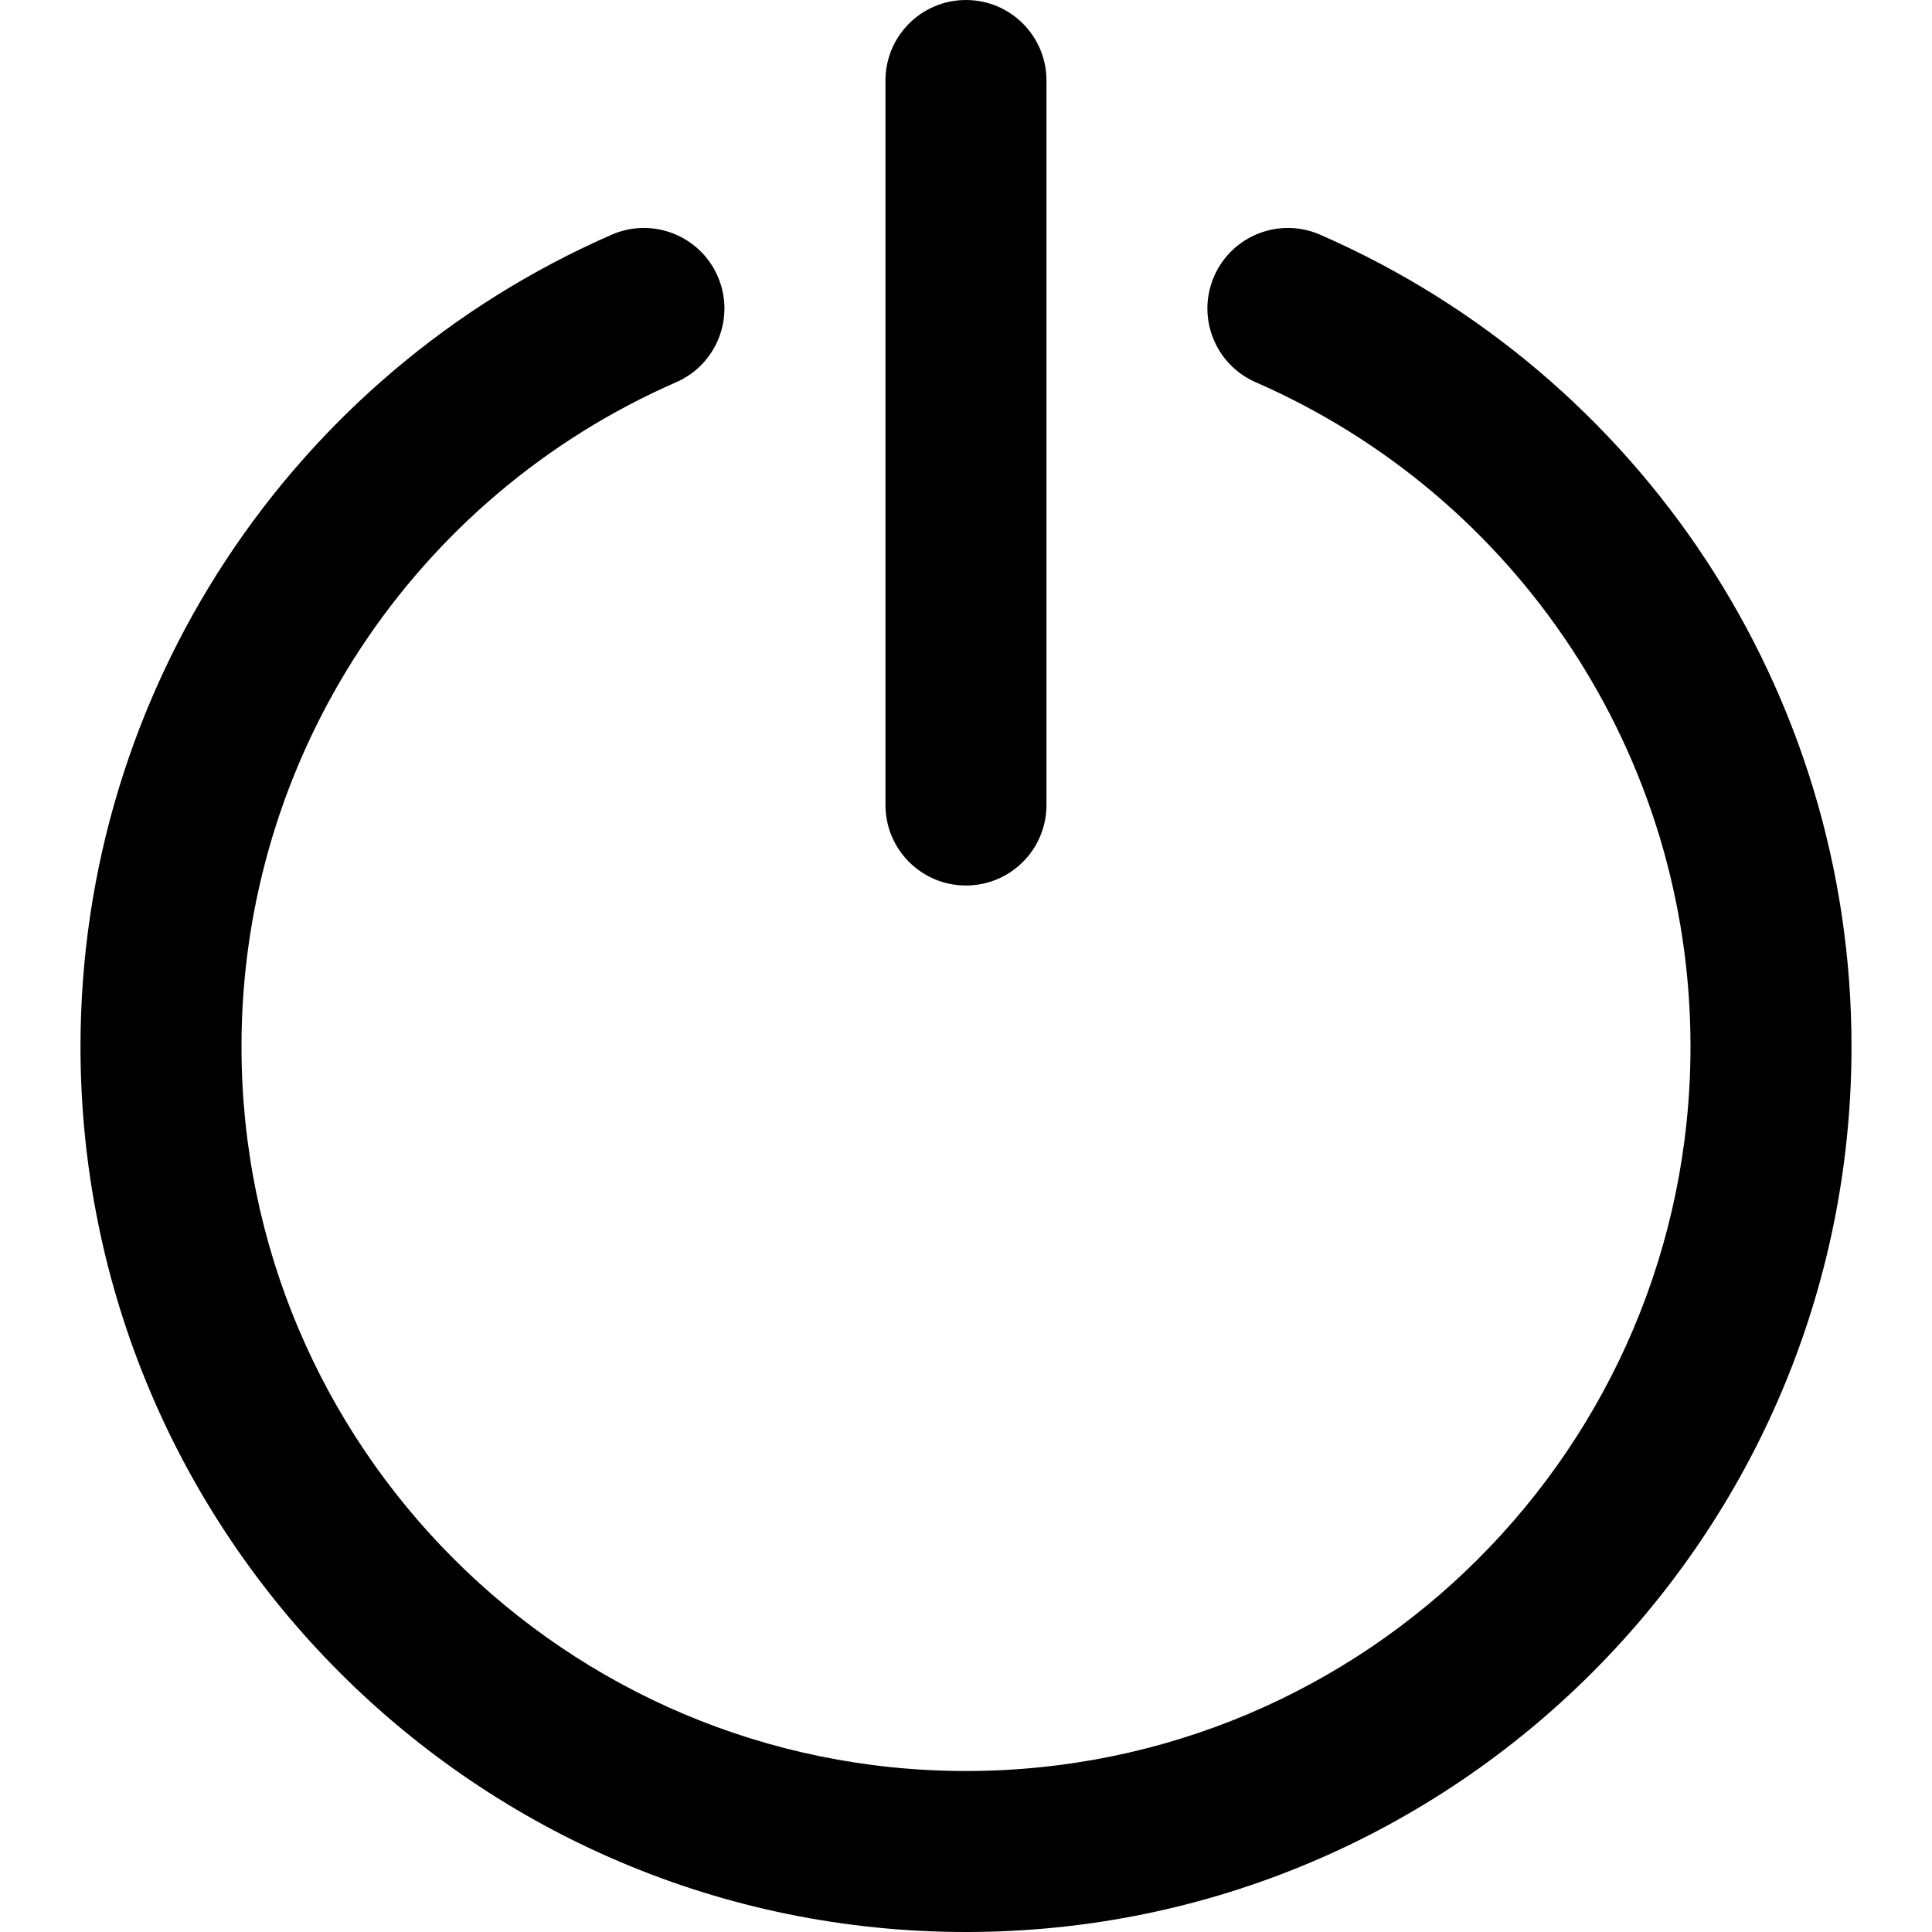
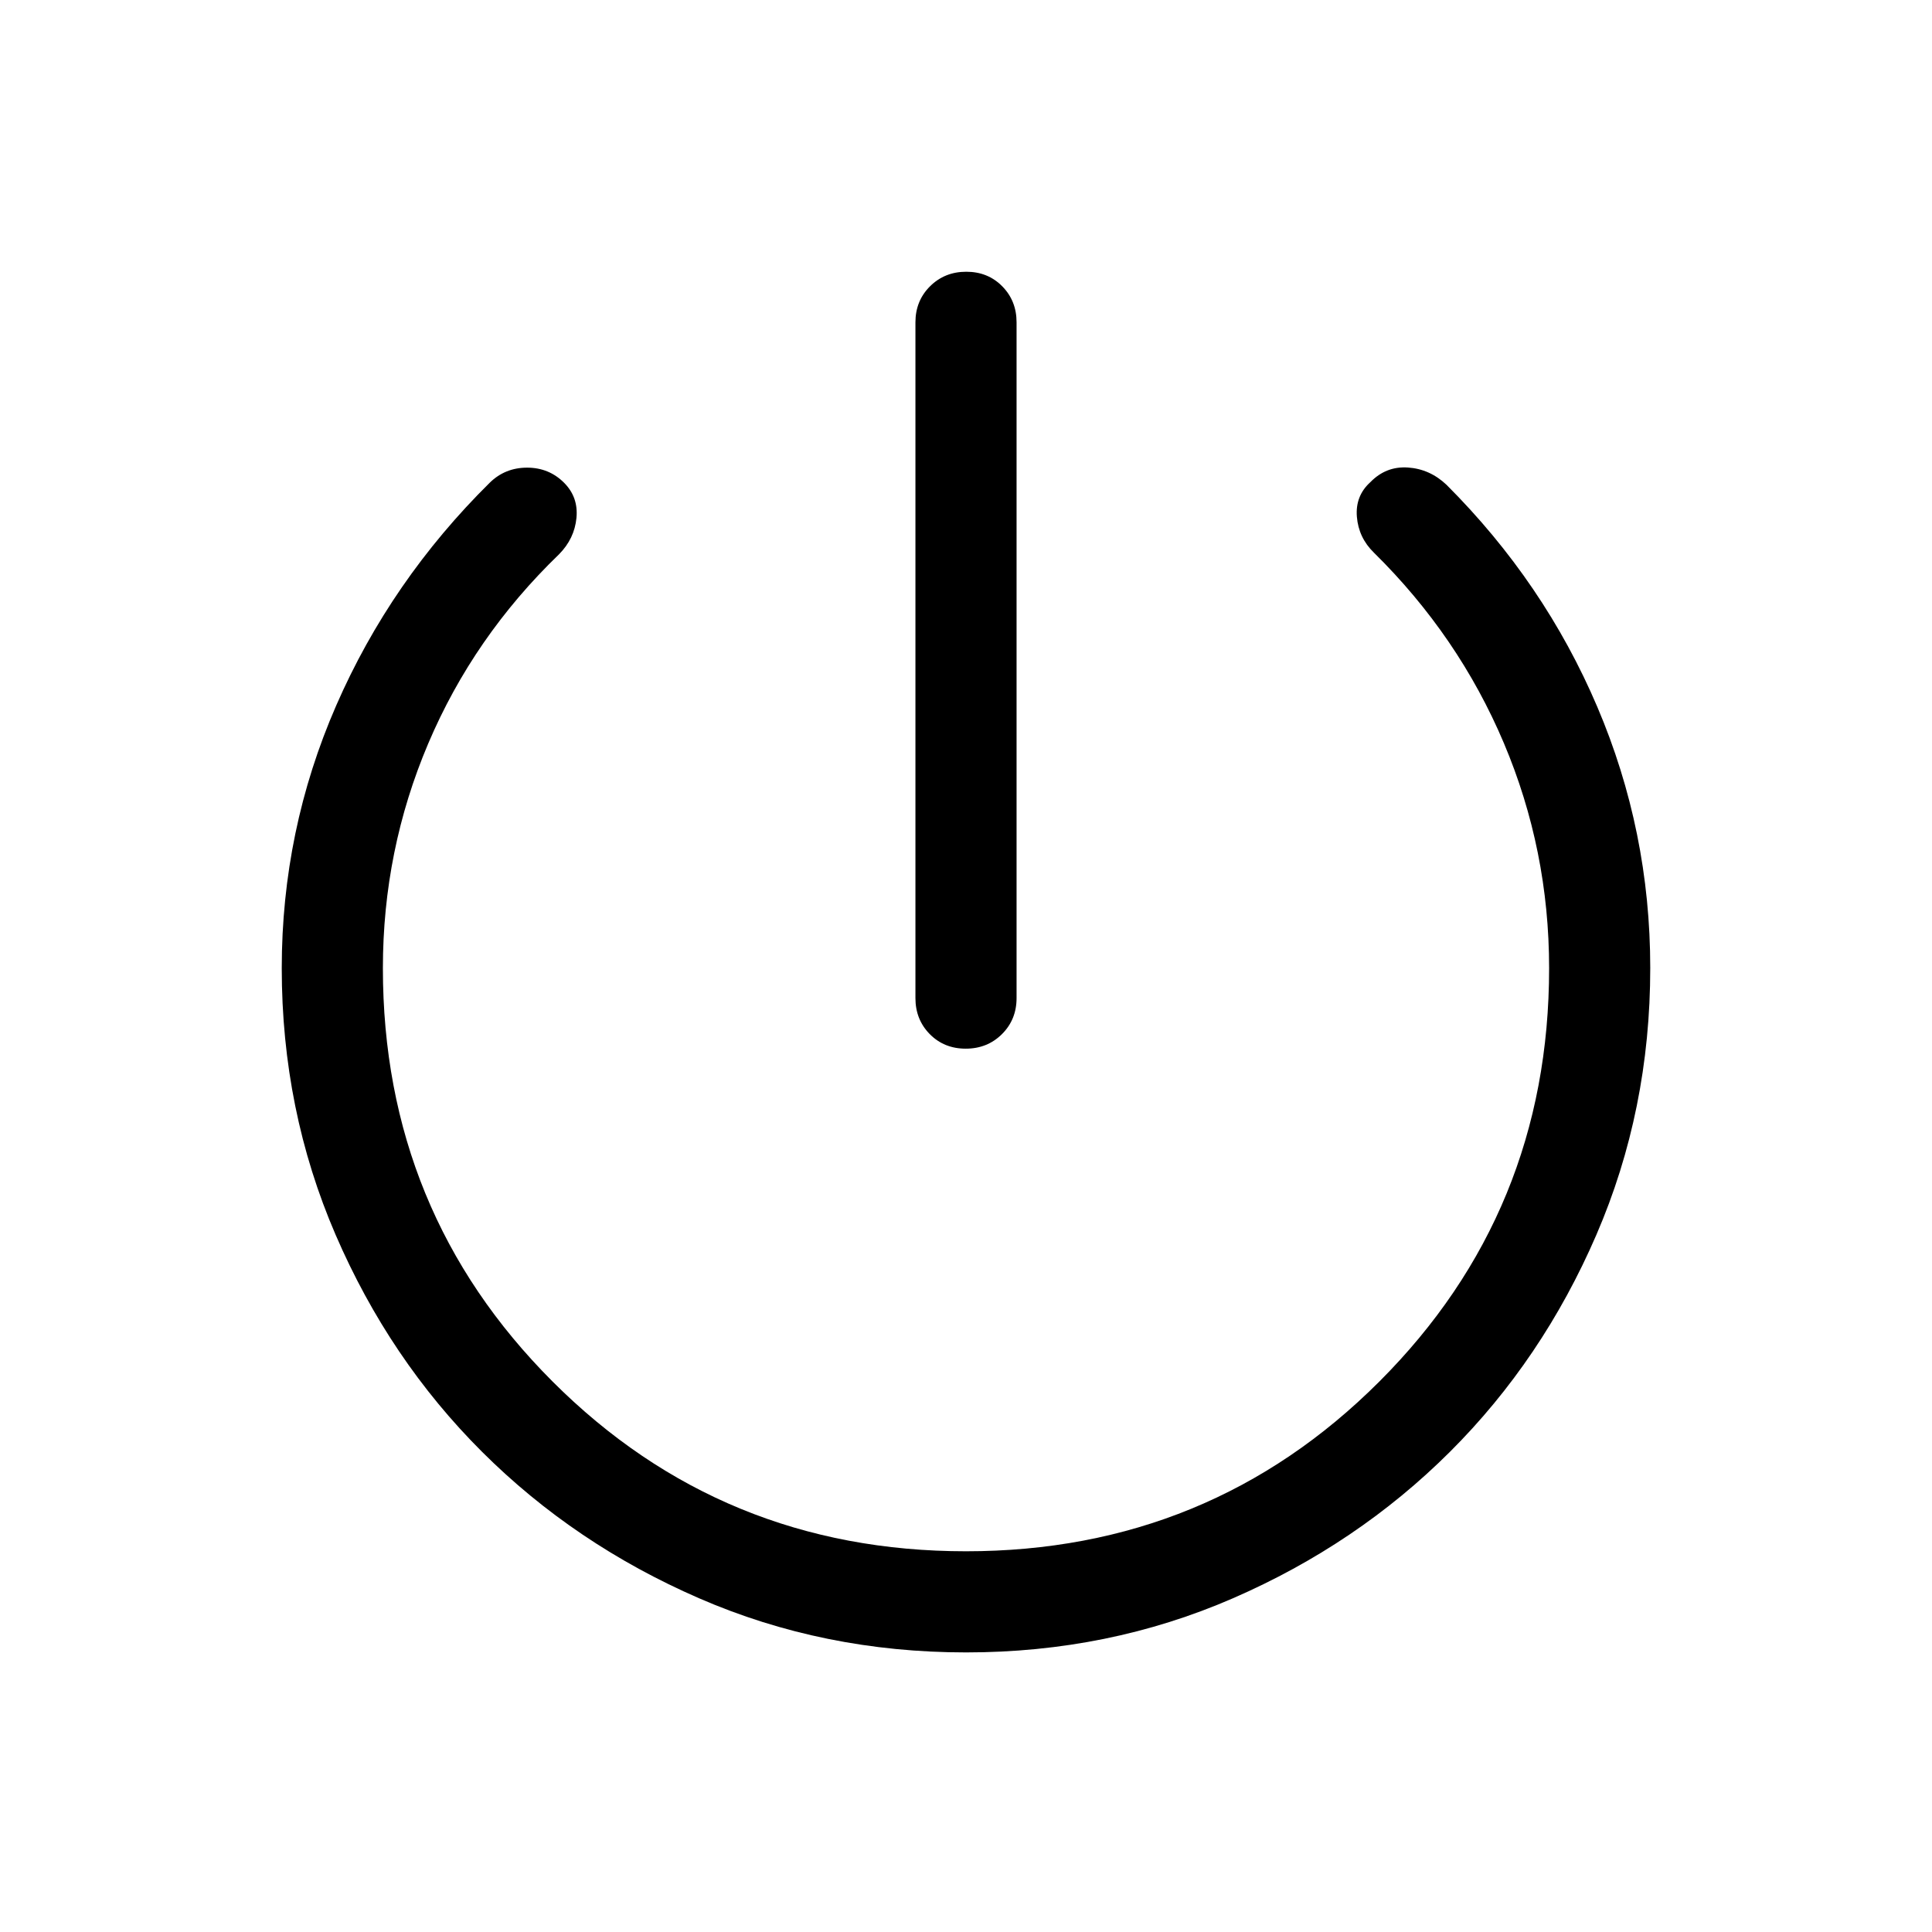
- <svg xmlns="http://www.w3.org/2000/svg" fill="#000000" height="64px" width="64px" version="1.1" id="Layer_1" viewBox="0 0 511.996 511.996" xml:space="preserve">
-   <g id="SVGRepo_bgCarrier" stroke-width="0" />
-   <g id="SVGRepo_tracerCarrier" stroke-linecap="round" stroke-linejoin="round" />
-   <g id="SVGRepo_iconCarrier">
-     <g>
-       <g>
-         <g>
-           <path d="M349.85,62.196c-10.797-4.717-23.373,0.212-28.09,11.009c-4.717,10.797,0.212,23.373,11.009,28.09 c69.412,30.324,115.228,98.977,115.228,176.035c0,106.034-85.972,192-192,192c-106.042,0-192-85.958-192-192 c0-77.041,45.8-145.694,115.192-176.038c10.795-4.72,15.72-17.298,10.999-28.093c-4.72-10.795-17.298-15.72-28.093-10.999 C77.306,99.275,21.331,183.181,21.331,277.329c0,129.606,105.061,234.667,234.667,234.667 c129.592,0,234.667-105.068,234.667-234.667C490.665,183.159,434.667,99.249,349.85,62.196z" />
-           <path d="M255.989,234.667c11.782,0,21.333-9.551,21.333-21.333v-192C277.323,9.551,267.771,0,255.989,0 c-11.782,0-21.333,9.551-21.333,21.333v192C234.656,225.115,244.207,234.667,255.989,234.667z" />
-         </g>
-       </g>
-     </g>
-   </g>
+ <svg xmlns="http://www.w3.org/2000/svg" height="40" viewBox="0 -960 960 960" width="40" fill="currentFill">
+   <path d="M479.865-438.923q-10.736 0-17.864-7.224t-7.128-17.904v-335.795q0-10.679 7.262-17.903 7.263-7.224 18-7.224 10.736 0 17.864 7.224t7.128 17.903v335.795q0 10.68-7.262 17.904-7.263 7.224-18 7.224Zm.157 299.998q-70.791 0-132.637-26.897-61.846-26.897-107.846-72.769-45.999-45.871-72.768-107.831-26.77-61.959-26.77-132.473 0-68.532 27.065-130.562 27.064-62.03 76.32-110.722 7.615-7.436 18.5-7.448 10.884-.013 18.387 7.489 7.163 7.164 6.165 17.49-.998 10.325-8.643 18.058-42.487 41-65.013 94.054-22.526 53.054-22.526 111.613 0 121.071 84.329 205.407 84.328 84.337 205.388 84.337t205.415-84.337q84.356-84.336 84.356-205.407 0-58.693-22.493-111.865t-64.585-94.623q-7.594-7.412-8.438-17.815-.844-10.403 6.726-17.223 7.791-7.986 18.661-7.243 10.871.744 19.153 8.59 48.605 48.57 74.918 110.334Q819.999-547.004 819.999-479q0 70.619-26.77 132.578-26.769 61.96-72.768 107.831-46 45.872-107.824 72.769-61.824 26.897-132.615 26.897Z" />
</svg>
